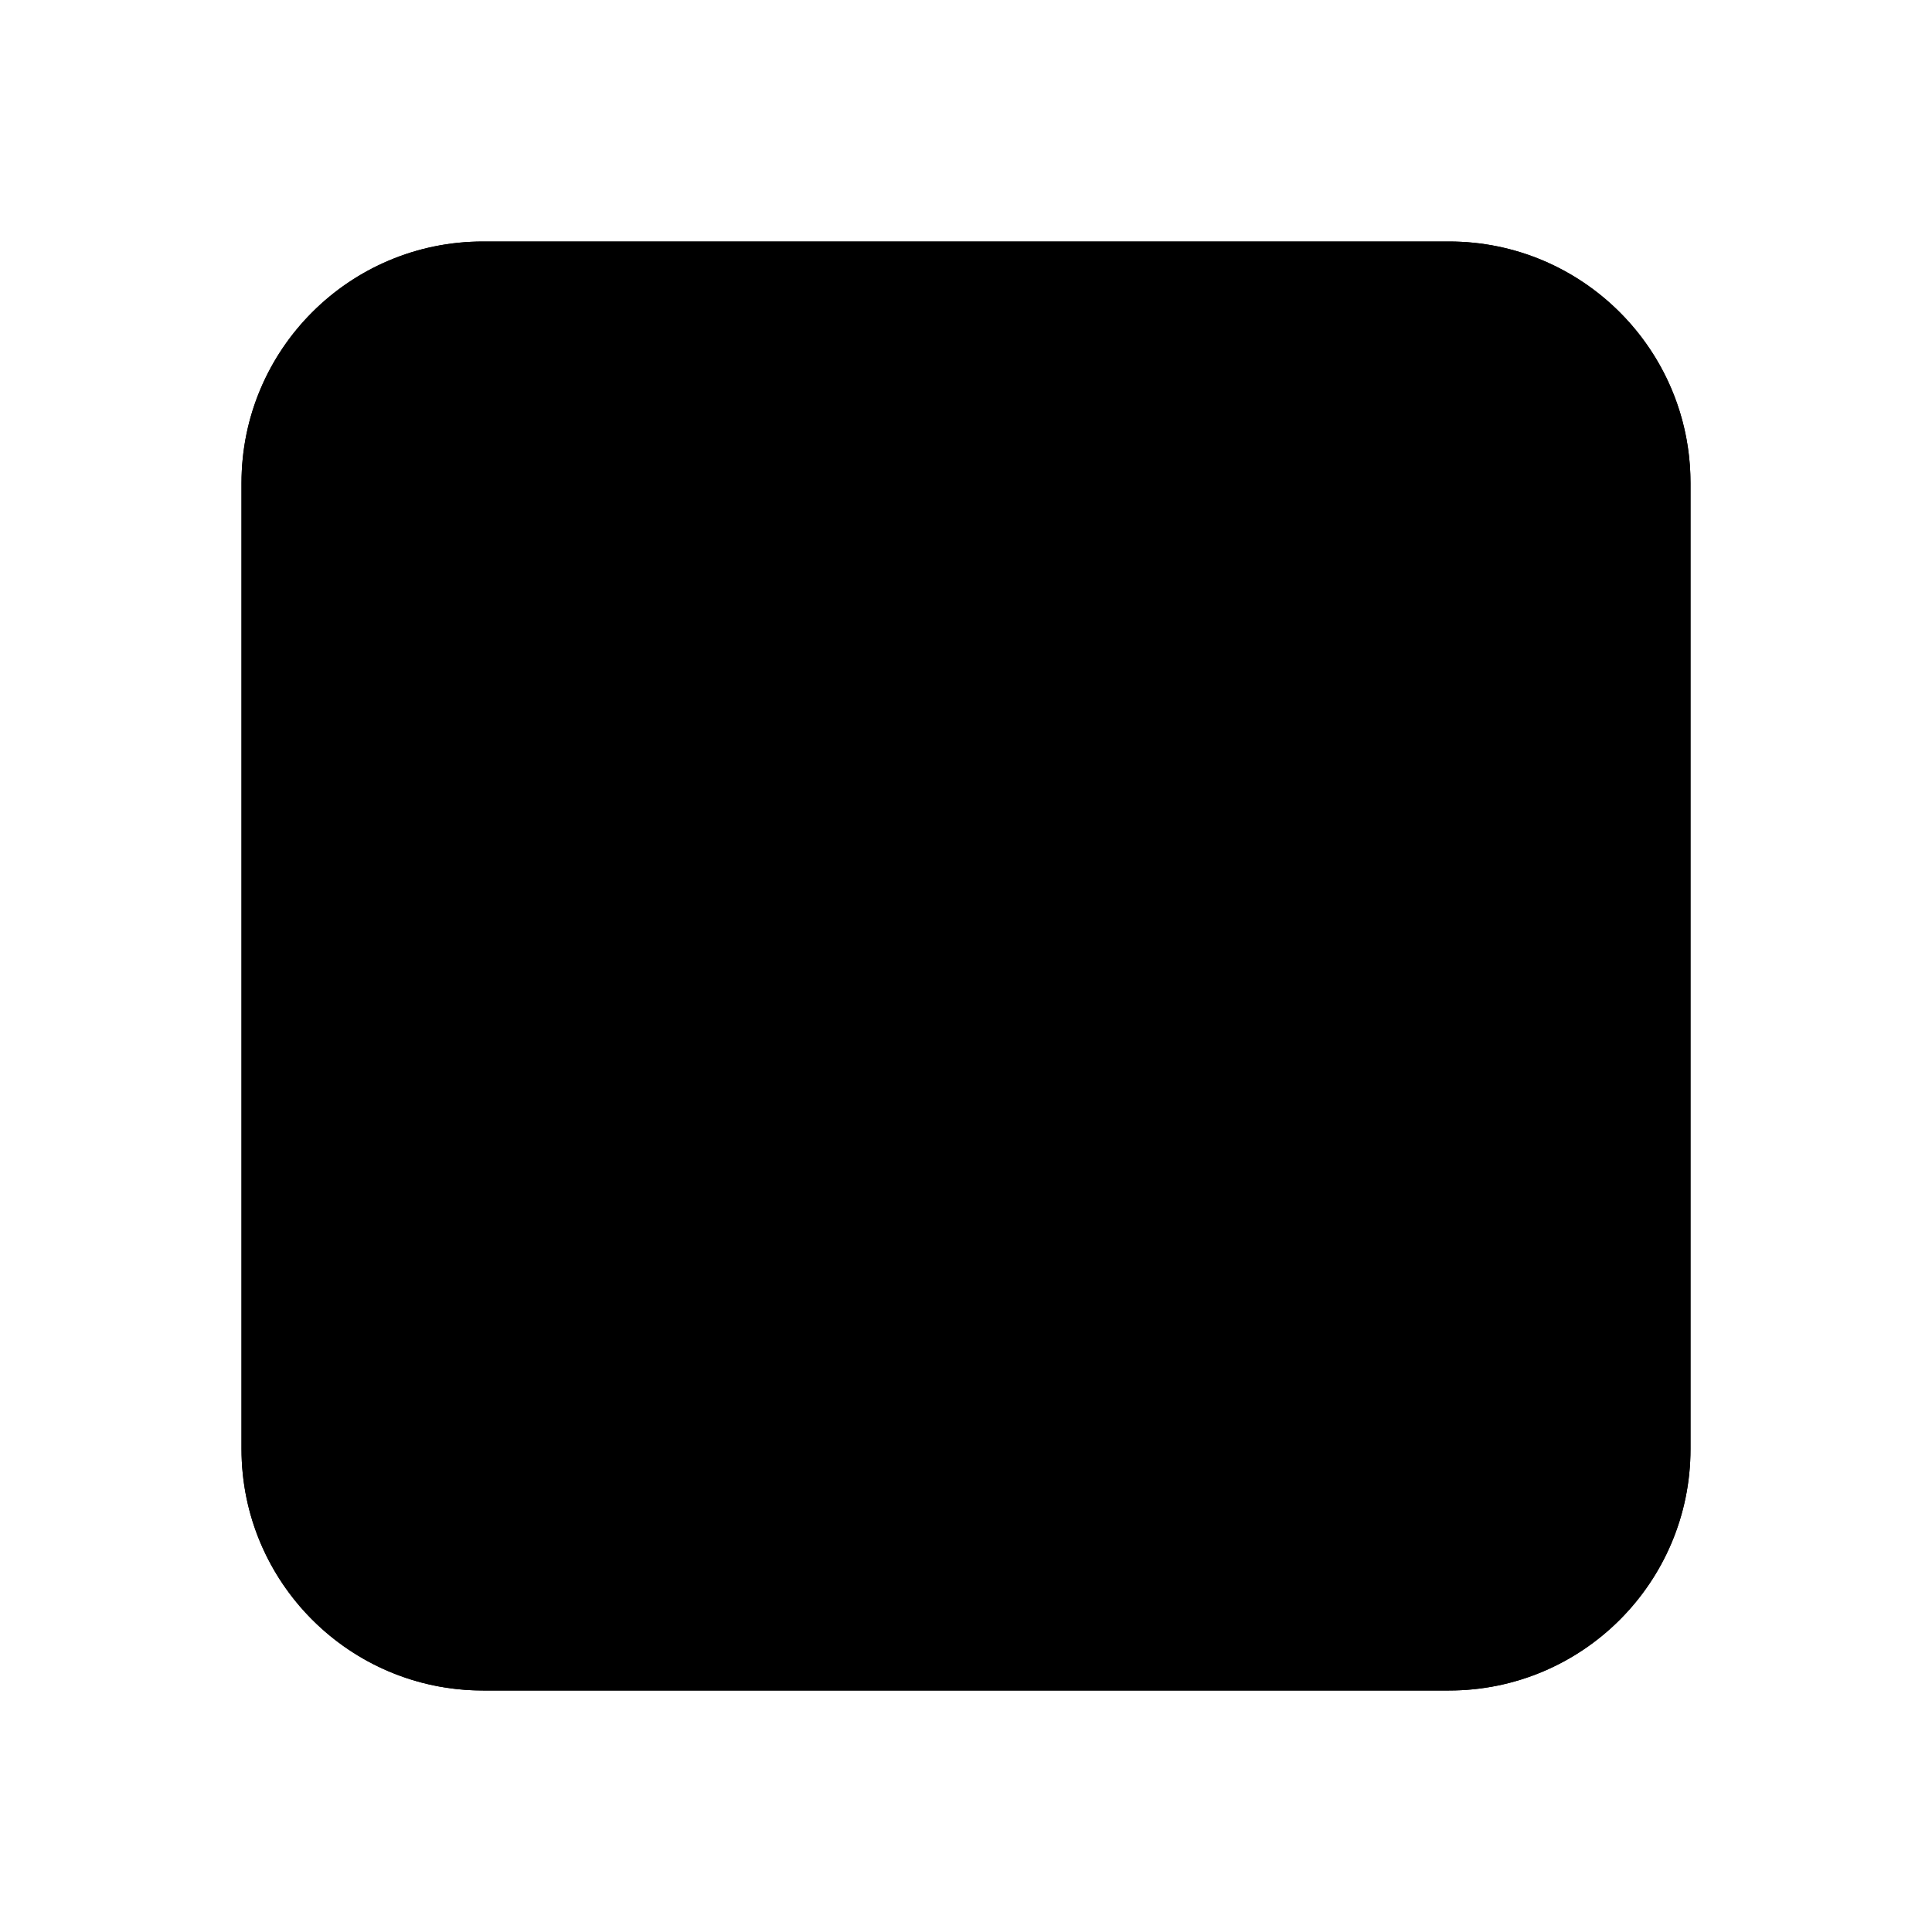
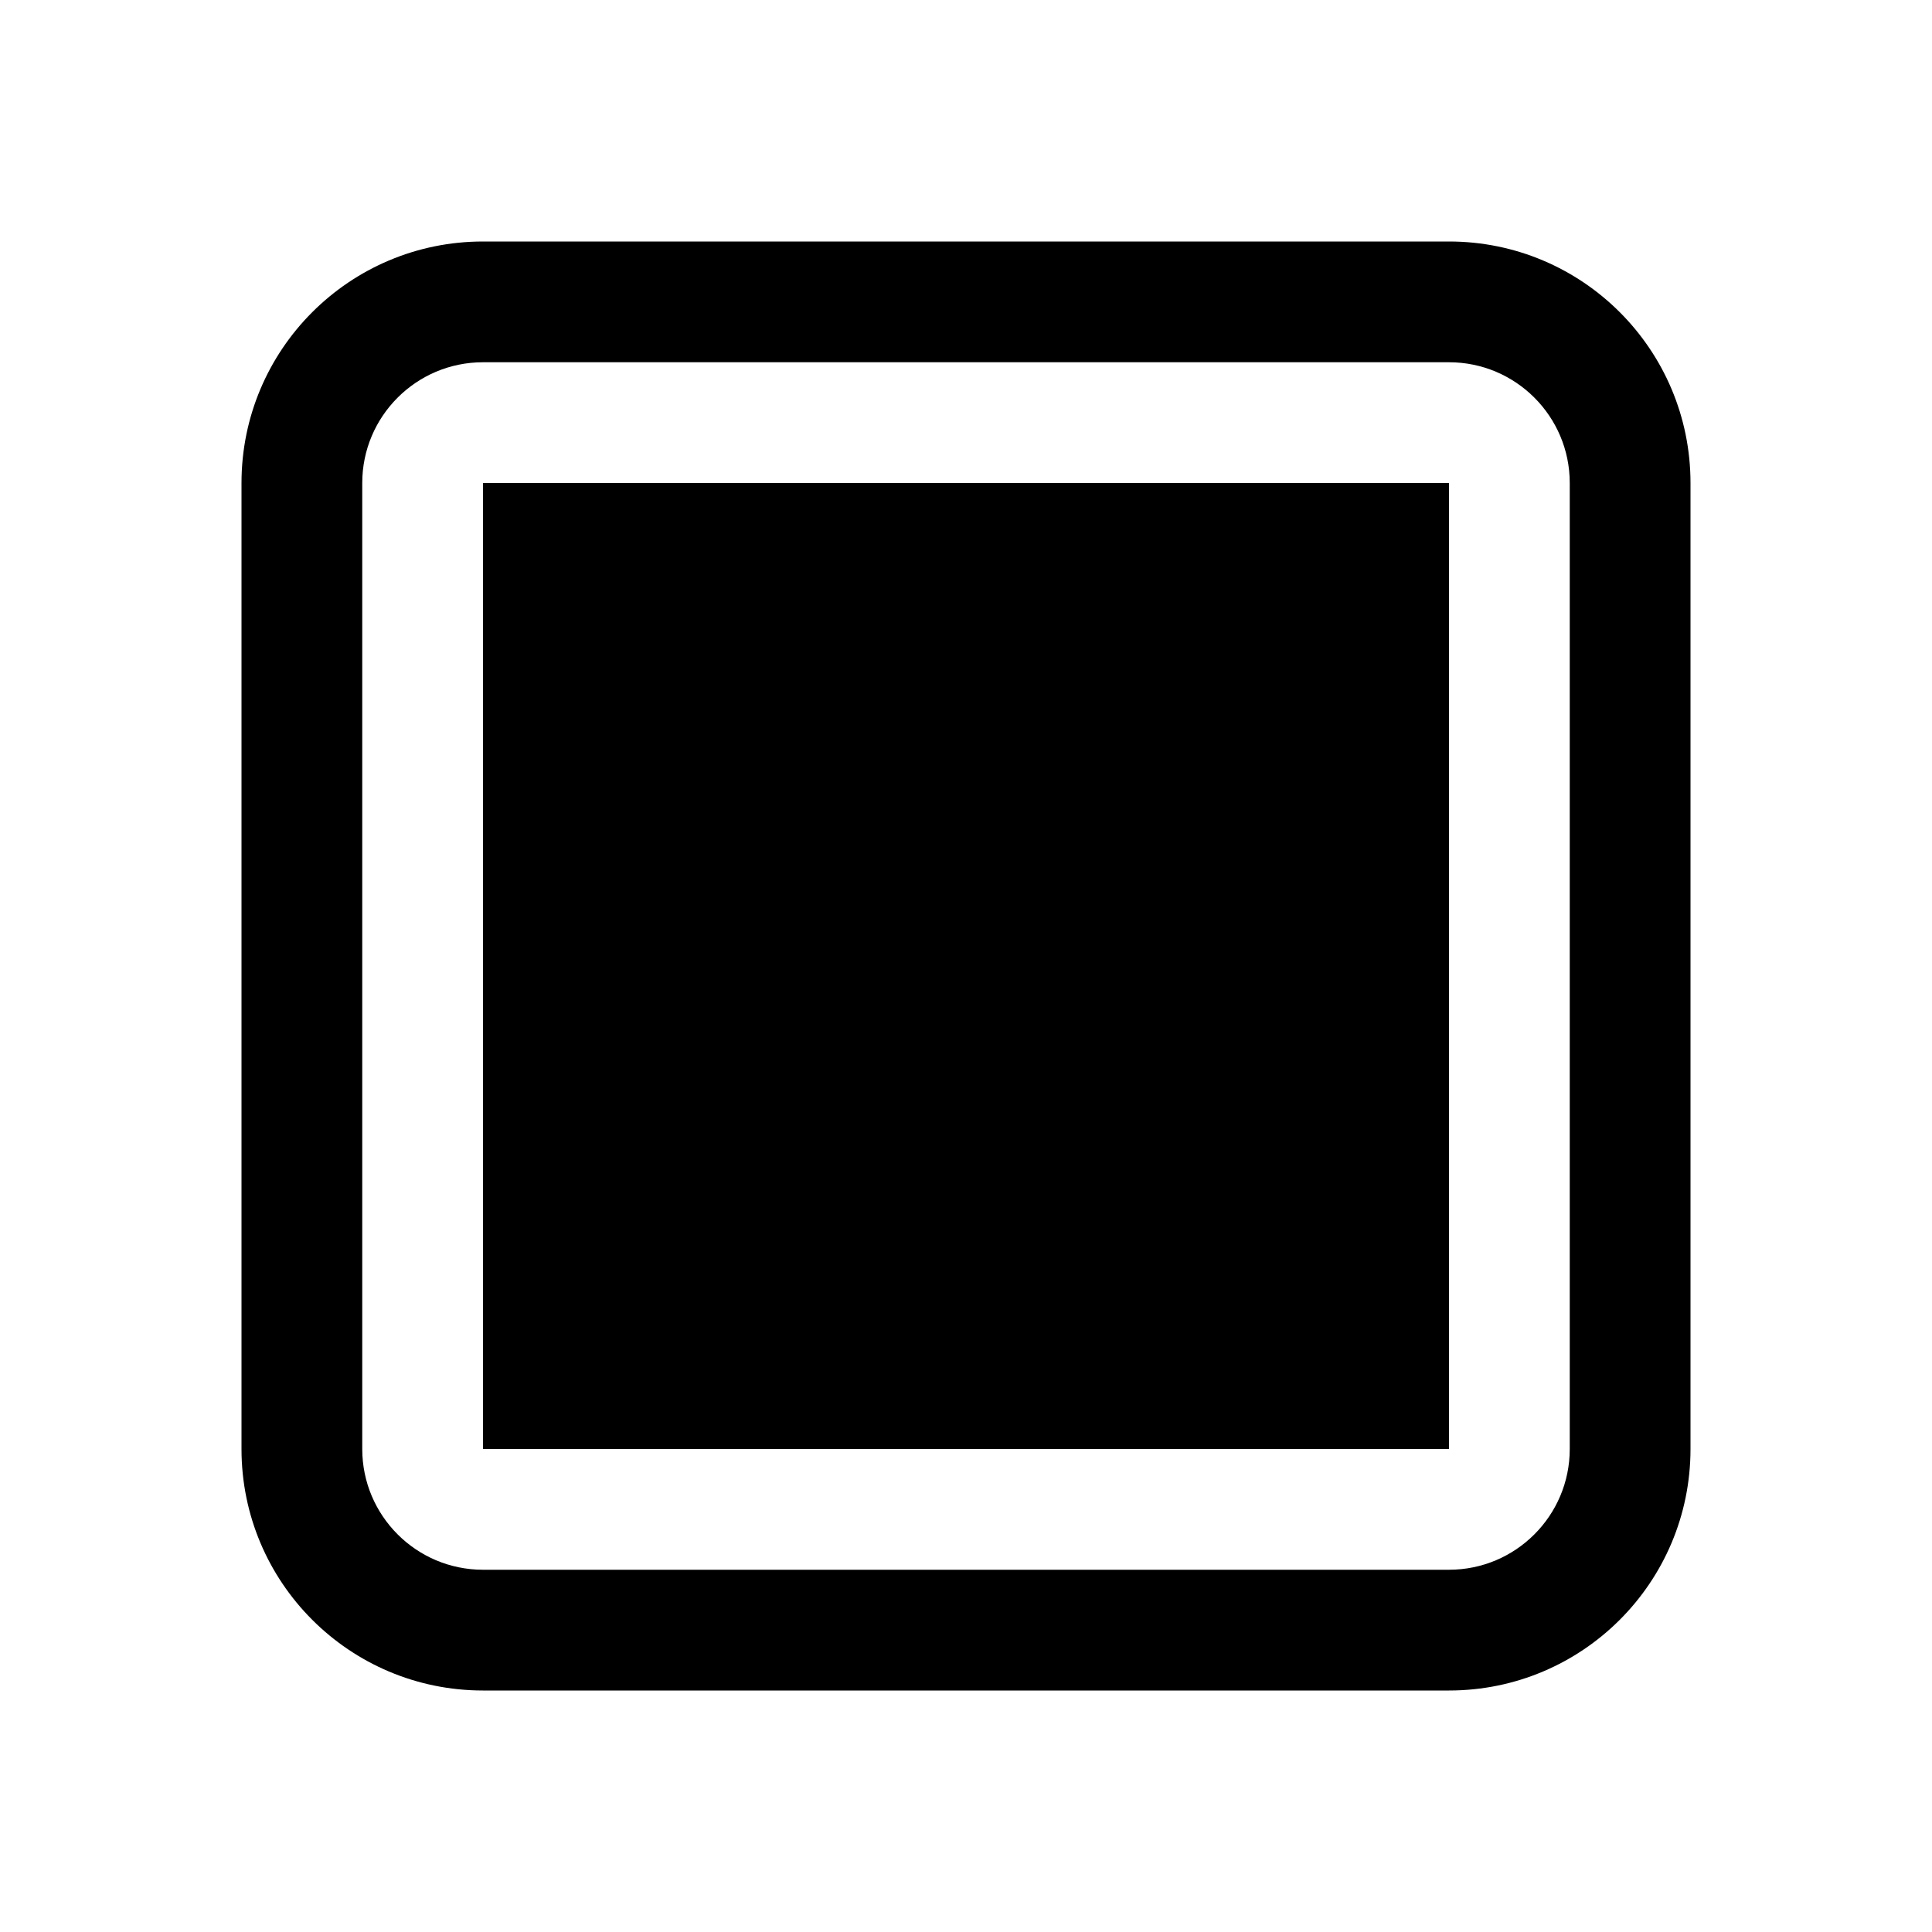
<svg xmlns="http://www.w3.org/2000/svg" viewBox="0 0 16 16">
-   <path class="color-color" d="M4,2L12,2A2,2,0,0,1,14,4L14,12A2,2,0,0,1,12,14L4,14A2,2,0,0,1,2,12L2,4A2,2,0,0,1,4,2Z" />
-   <path class="color-e-nearwhite" d="M2,4C2,2.895,2.895,2,4,2L12,2C12.552,2,13.052,2.224,13.414,2.586C13.244,2.416,13.044,2.277,12.823,2.177C12.937,2.428,13,2.707,13,3L5,3C3.895,3,3,3.895,3,5L3,13C2.707,13,2.428,12.937,2.177,12.823C2.277,13.044,2.416,13.244,2.586,13.414C2.224,13.052,2,12.552,2,12Z" />
-   <path class="color-color-dim" d="M13,3C13,2.707,12.937,2.428,12.823,2.177C13.517,2.491,14,3.189,14,4L14,12C14,13.105,13.105,14,12,14L4,14C3.189,14,2.491,13.517,2.177,12.823C2.428,12.937,2.707,13,3,13L11,13C12.105,13,13,12.105,13,11Z" />
+   <path class="color-color" d="M2,4C2,2.895,2.895,2,4,2L12,2C13.105,2,14,2.895,14,4L14,12C14,13.105,13.105,14,12,14L4,14C2.895,14,2,13.105,2,12ZM4,3C3.448,3,3,3.448,3,4L3,12C3,12.552,3.448,13,4,13L12,13C12.552,13,13,12.552,13,12L13,4C13,3.448,12.552,3,12,3Z" />
+   <path class="color-color" d="M4,12L4,4L12,4L12,12Z" />
</svg>
